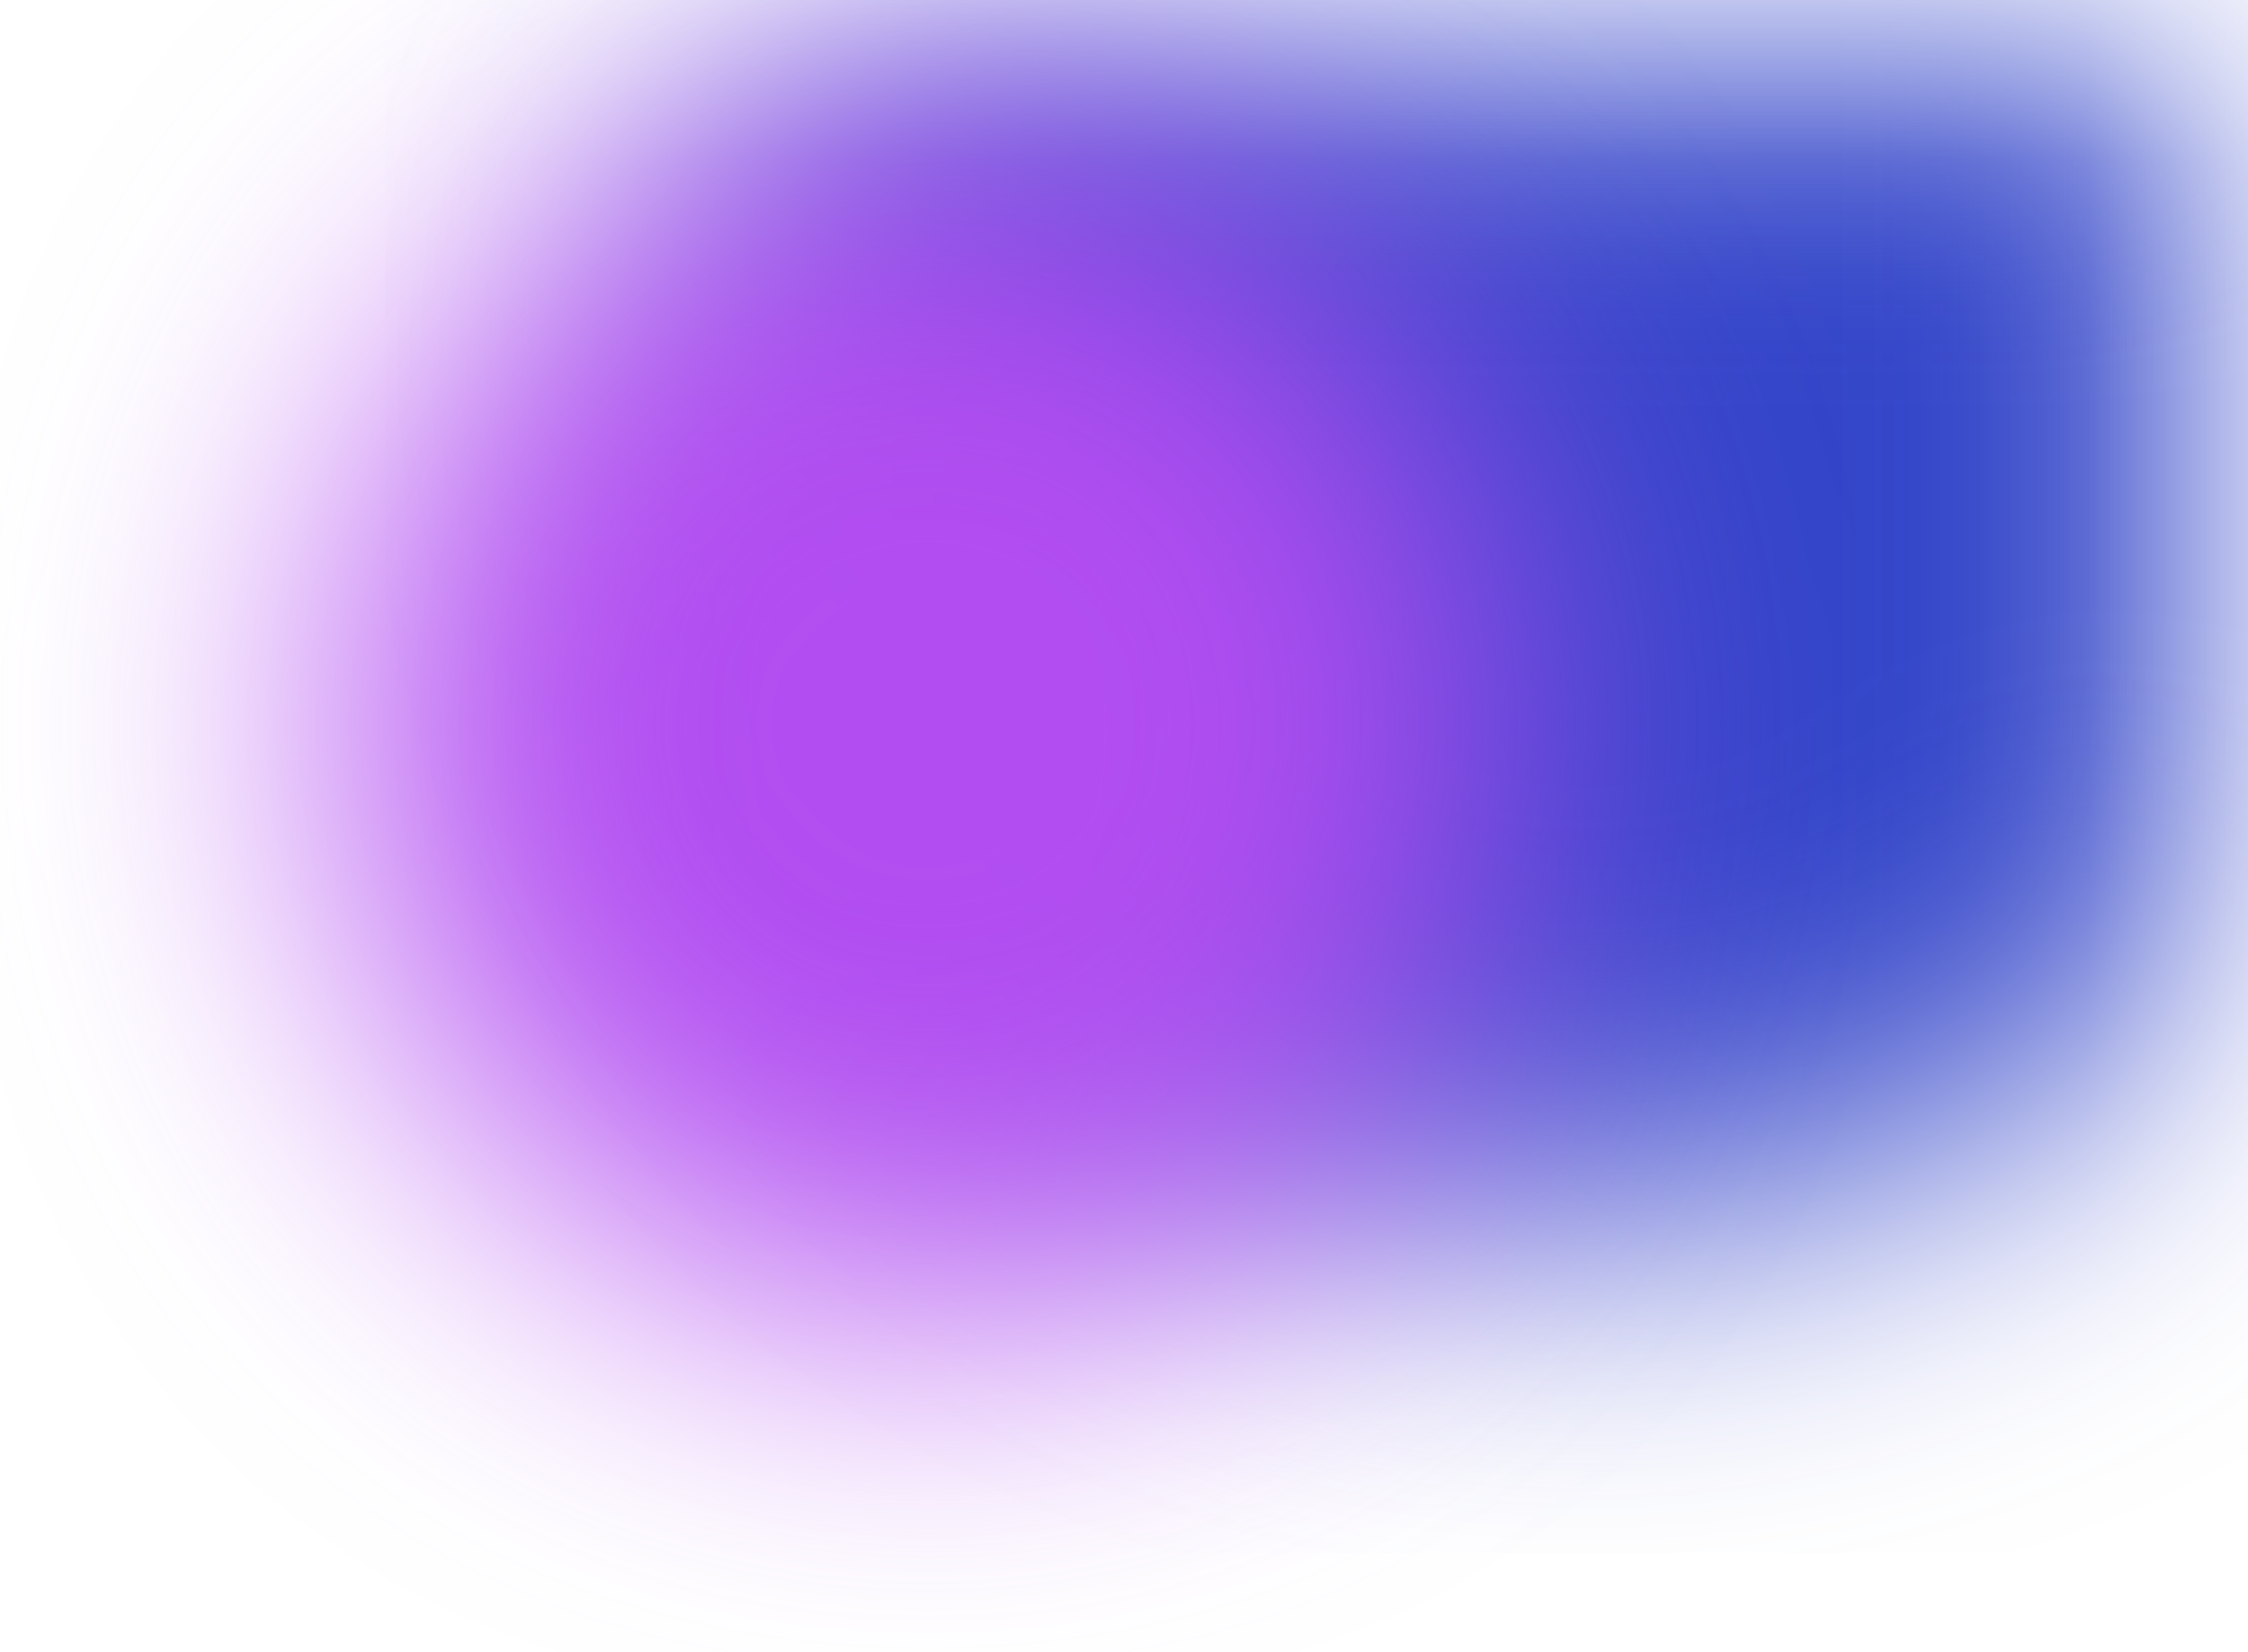
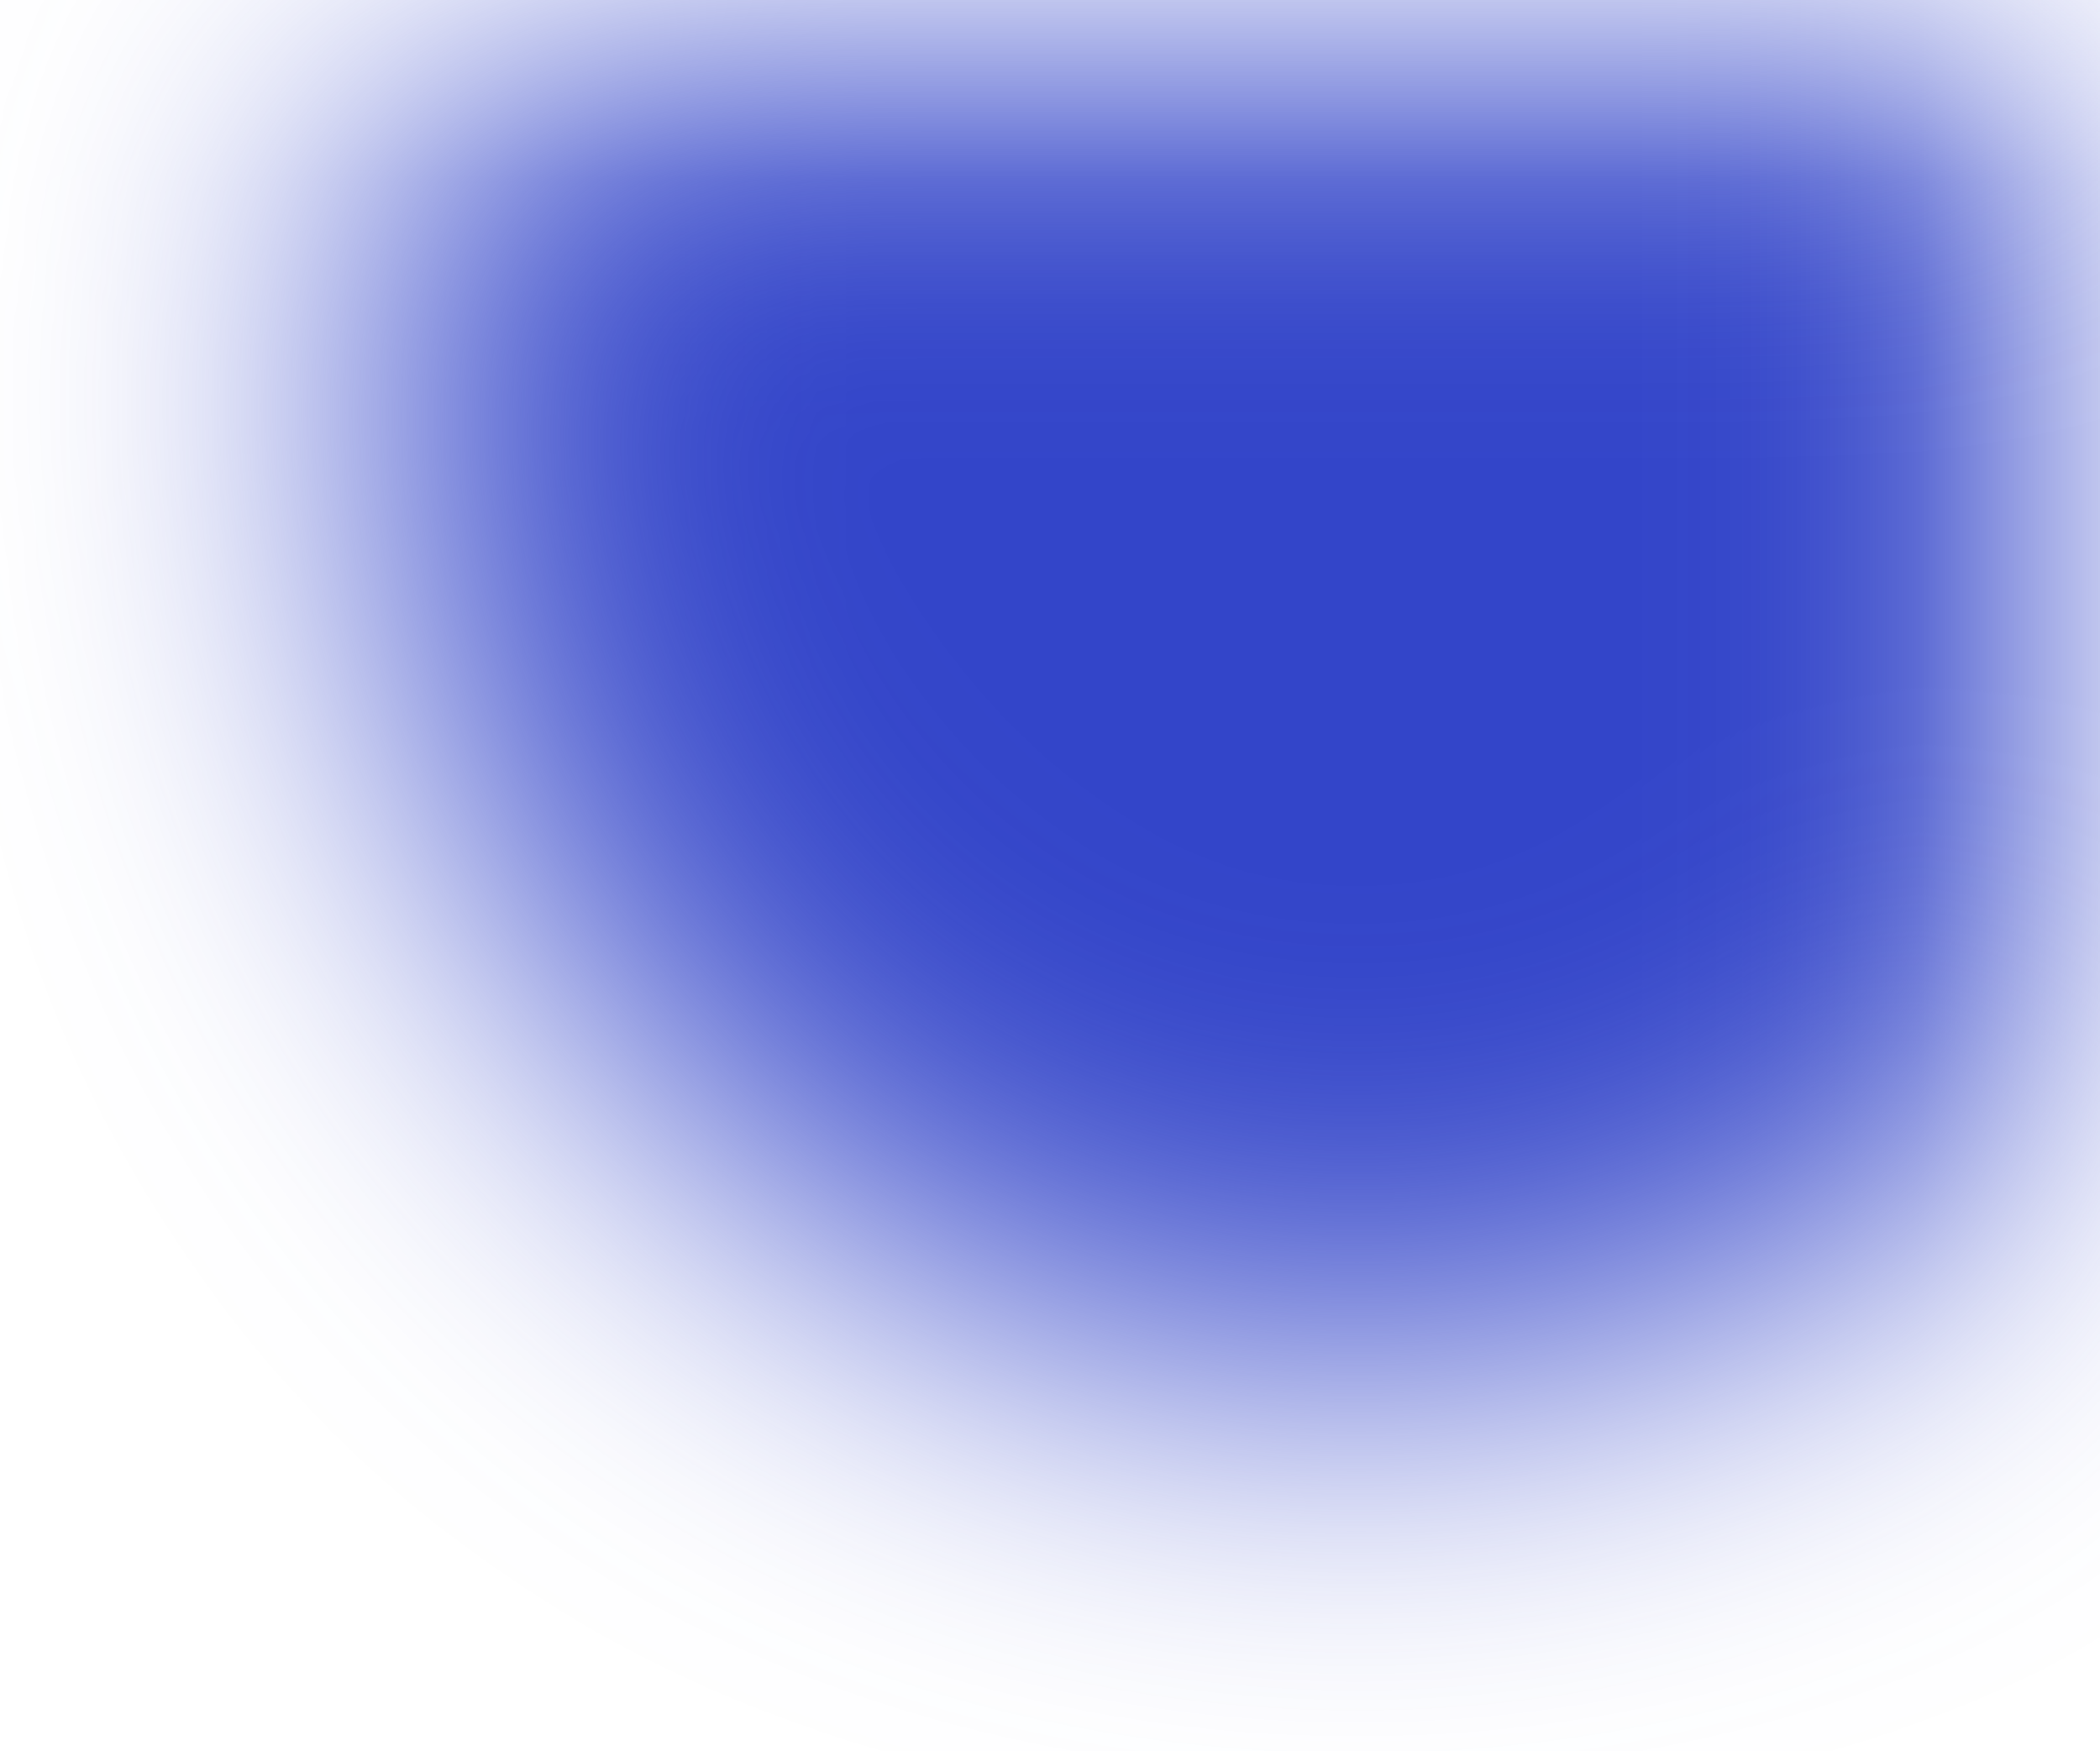
- <svg xmlns="http://www.w3.org/2000/svg" width="595" height="437" viewBox="0 0 595 437" fill="none">
+ <svg xmlns="http://www.w3.org/2000/svg" width="493" height="411" viewBox="0 0 493 411" fill="none">
  <g filter="url(#filter0_f_2026_2447)">
-     <circle cx="420.5" cy="92.5" r="228.5" fill="#3345C9" />
-   </g>
-   <g style="mix-blend-mode:plus-lighter" filter="url(#filter1_f_2026_2447)">
-     <circle cx="245.5" cy="191.5" r="155.5" fill="#B24DF1" />
+     <circle cx="318.5" cy="92.5" r="228.5" fill="#3345C9" />
  </g>
  <defs>
-     <filter id="filter0_f_2026_2447" x="102" y="-226" width="637" height="637" filterUnits="userSpaceOnUse" color-interpolation-filters="sRGB">
-       <feFlood flood-opacity="0" result="BackgroundImageFix" />
-       <feBlend mode="normal" in="SourceGraphic" in2="BackgroundImageFix" result="shape" />
-       <feGaussianBlur stdDeviation="45" result="effect1_foregroundBlur_2026_2447" />
-     </filter>
-     <filter id="filter1_f_2026_2447" x="0" y="-54" width="491" height="491" filterUnits="userSpaceOnUse" color-interpolation-filters="sRGB">
+     <filter id="filter0_f_2026_2447" x="0" y="-226" width="637" height="637" filterUnits="userSpaceOnUse" color-interpolation-filters="sRGB">
      <feFlood flood-opacity="0" result="BackgroundImageFix" />
      <feBlend mode="normal" in="SourceGraphic" in2="BackgroundImageFix" result="shape" />
      <feGaussianBlur stdDeviation="45" result="effect1_foregroundBlur_2026_2447" />
    </filter>
  </defs>
</svg>
